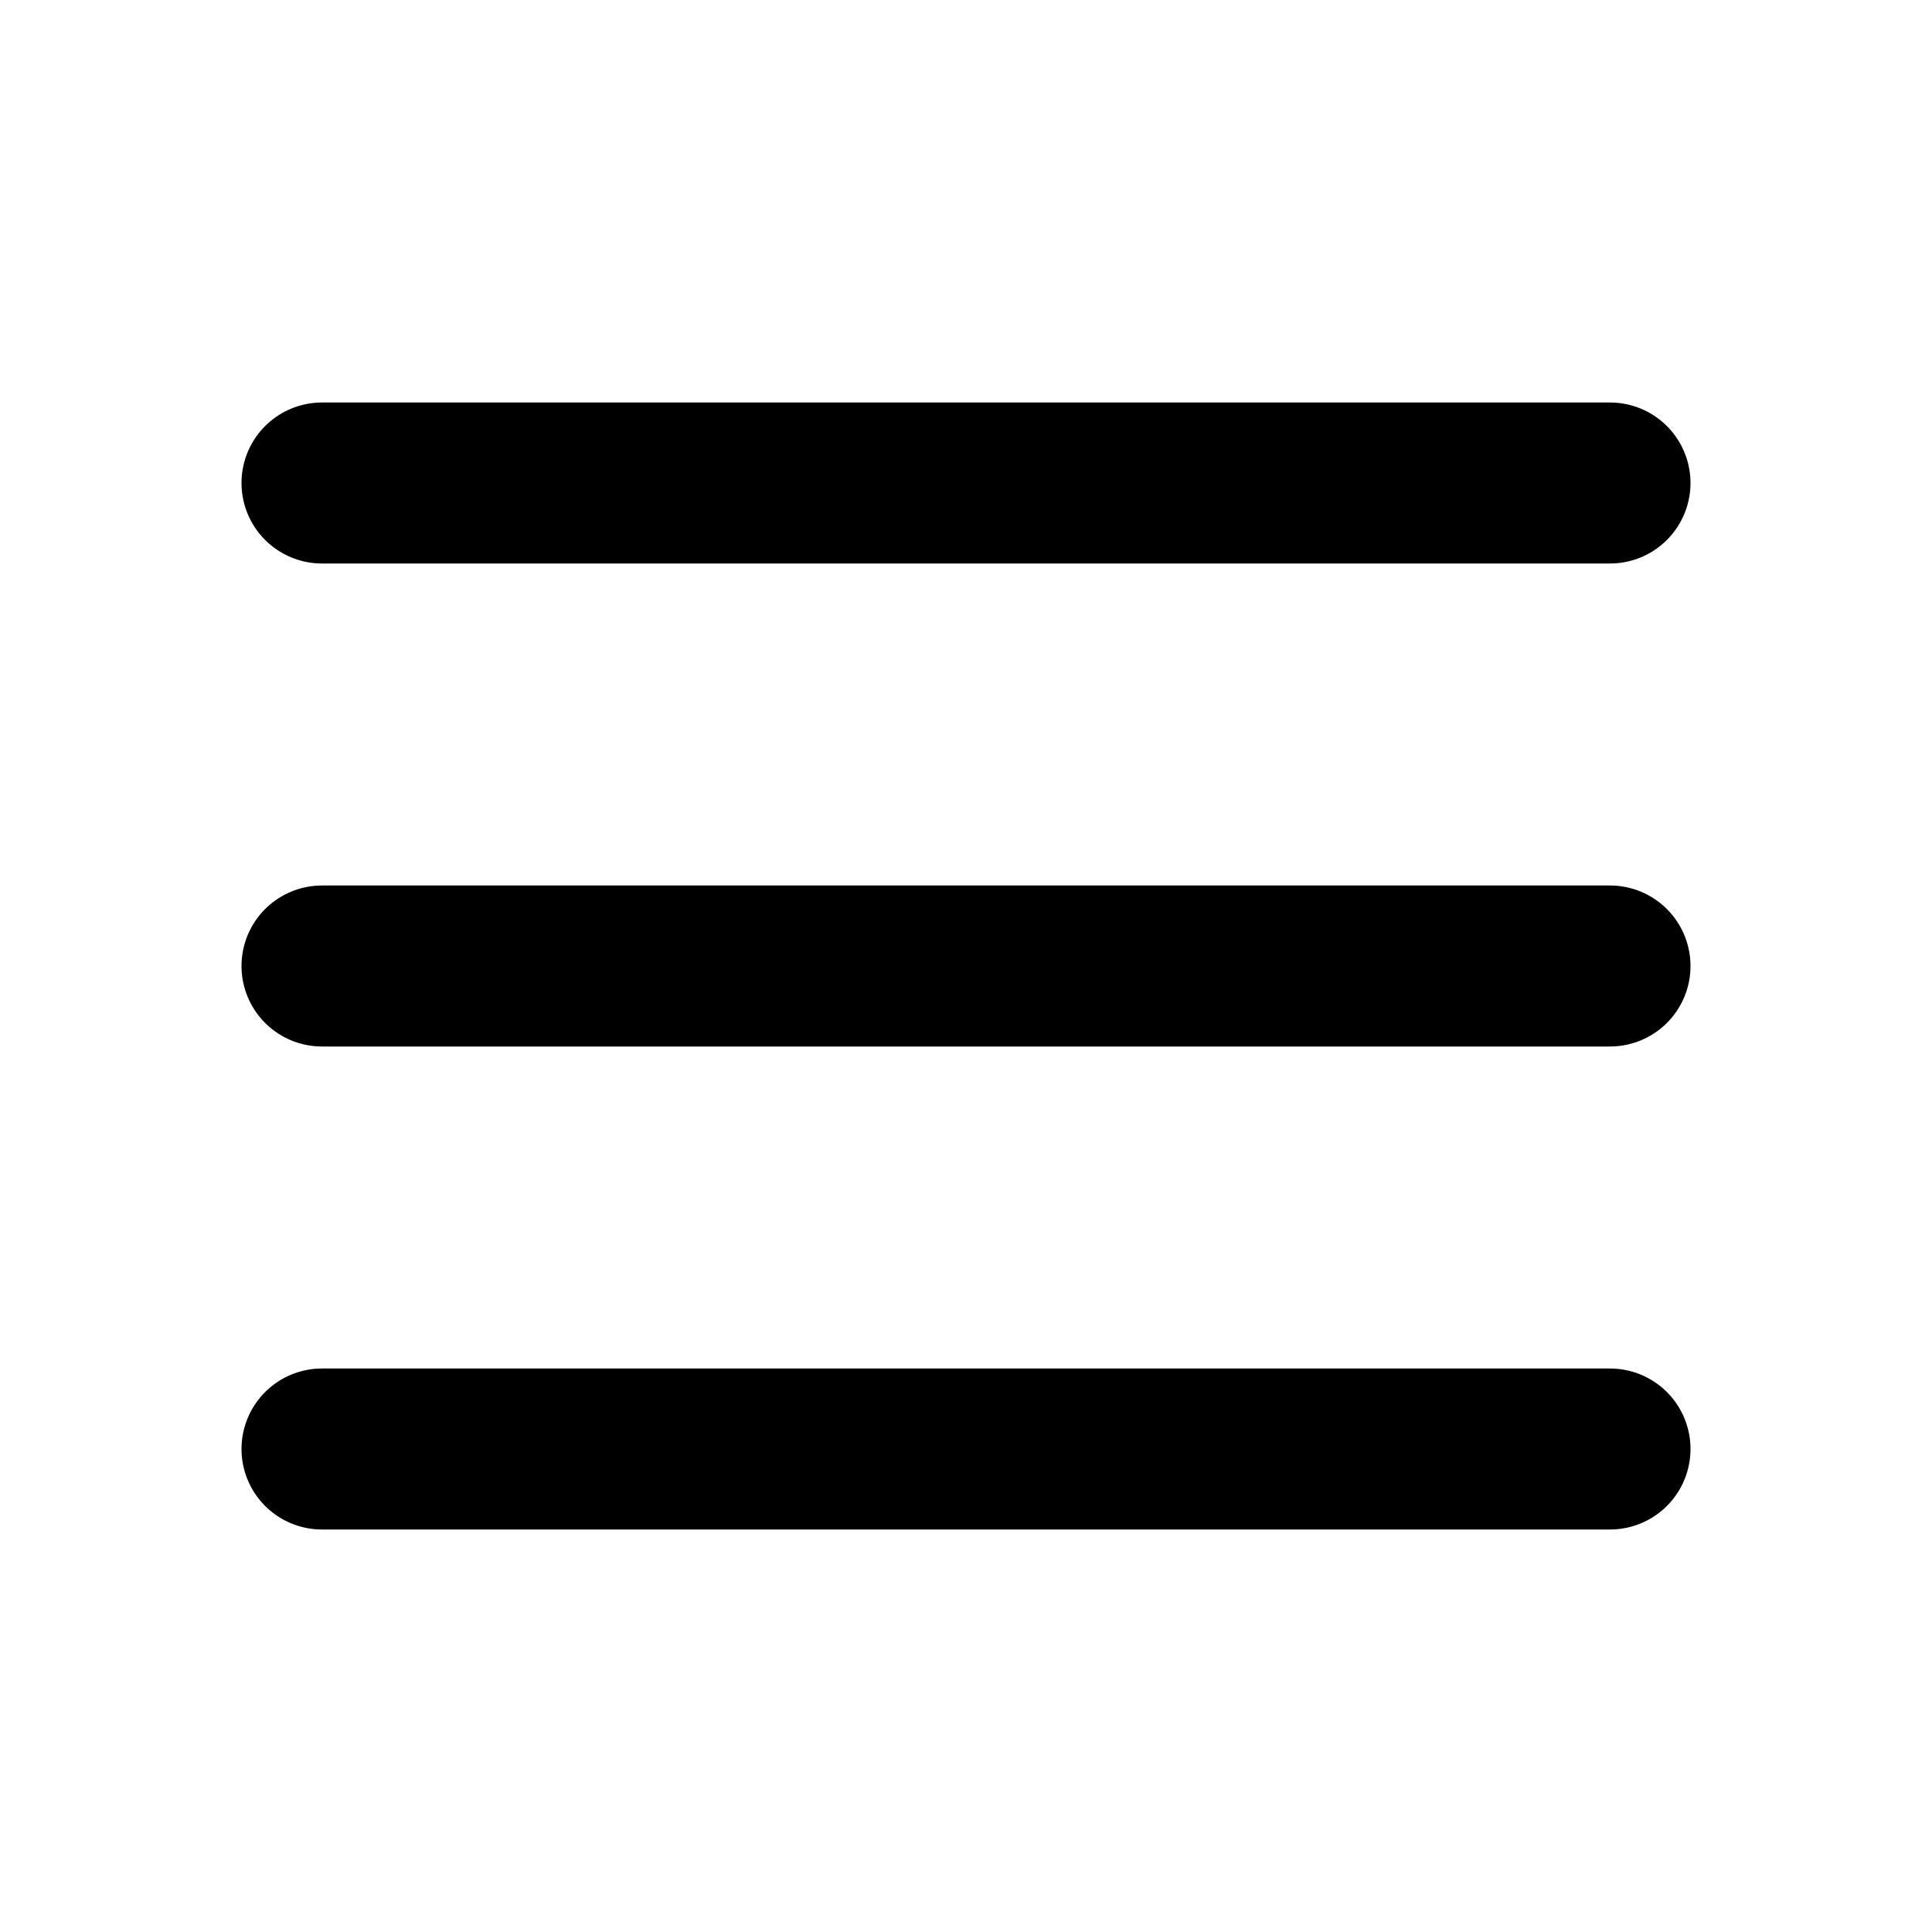
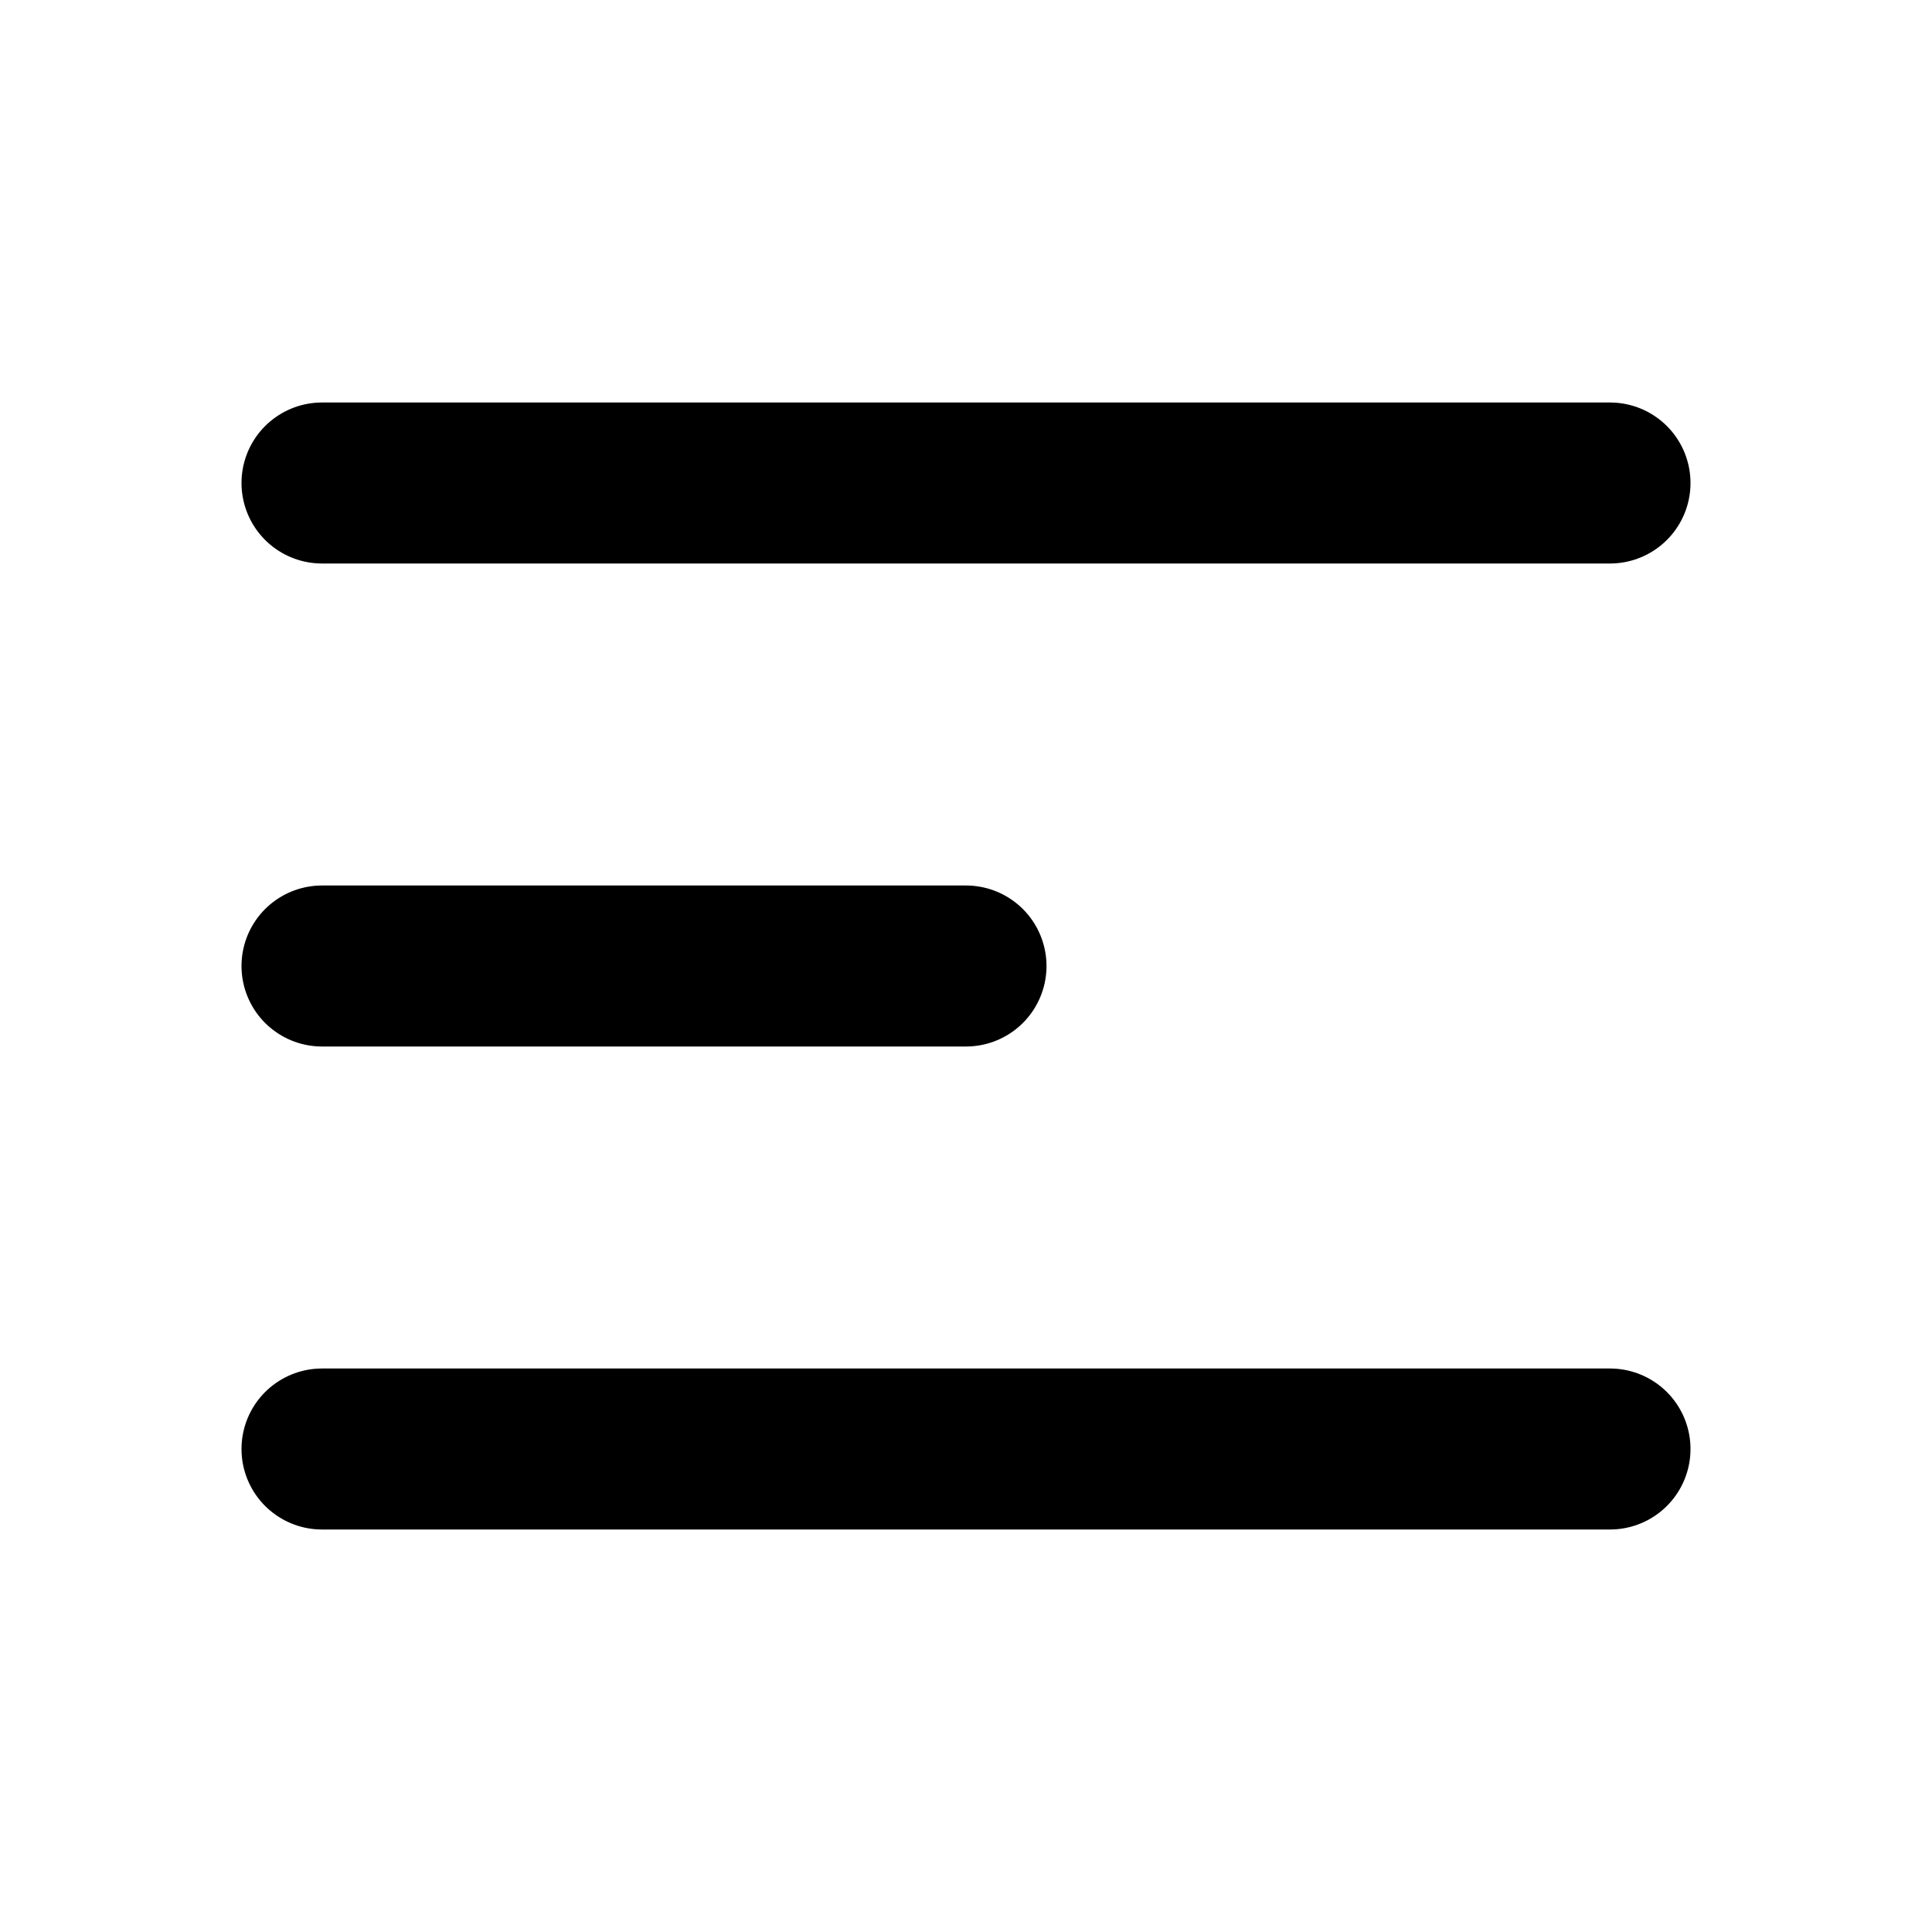
- <svg xmlns="http://www.w3.org/2000/svg" className="h-6 w-6" fill="none" viewBox="0 0 24 24" stroke="currentColor" stroke-width="2">
-   <path stroke-linecap="round" stroke-linejoin="round" d="M4 6h16M4 12h16M4 18h16" />
+ <svg xmlns="http://www.w3.org/2000/svg" className="h-5 w-5" fill="none" viewBox="0 0 24 24" stroke="currentColor">
+   <path stroke-linecap="round" stroke-linejoin="round" stroke-width="2" d="M4 6h16M4 12h8m-8 6h16" />
</svg>
